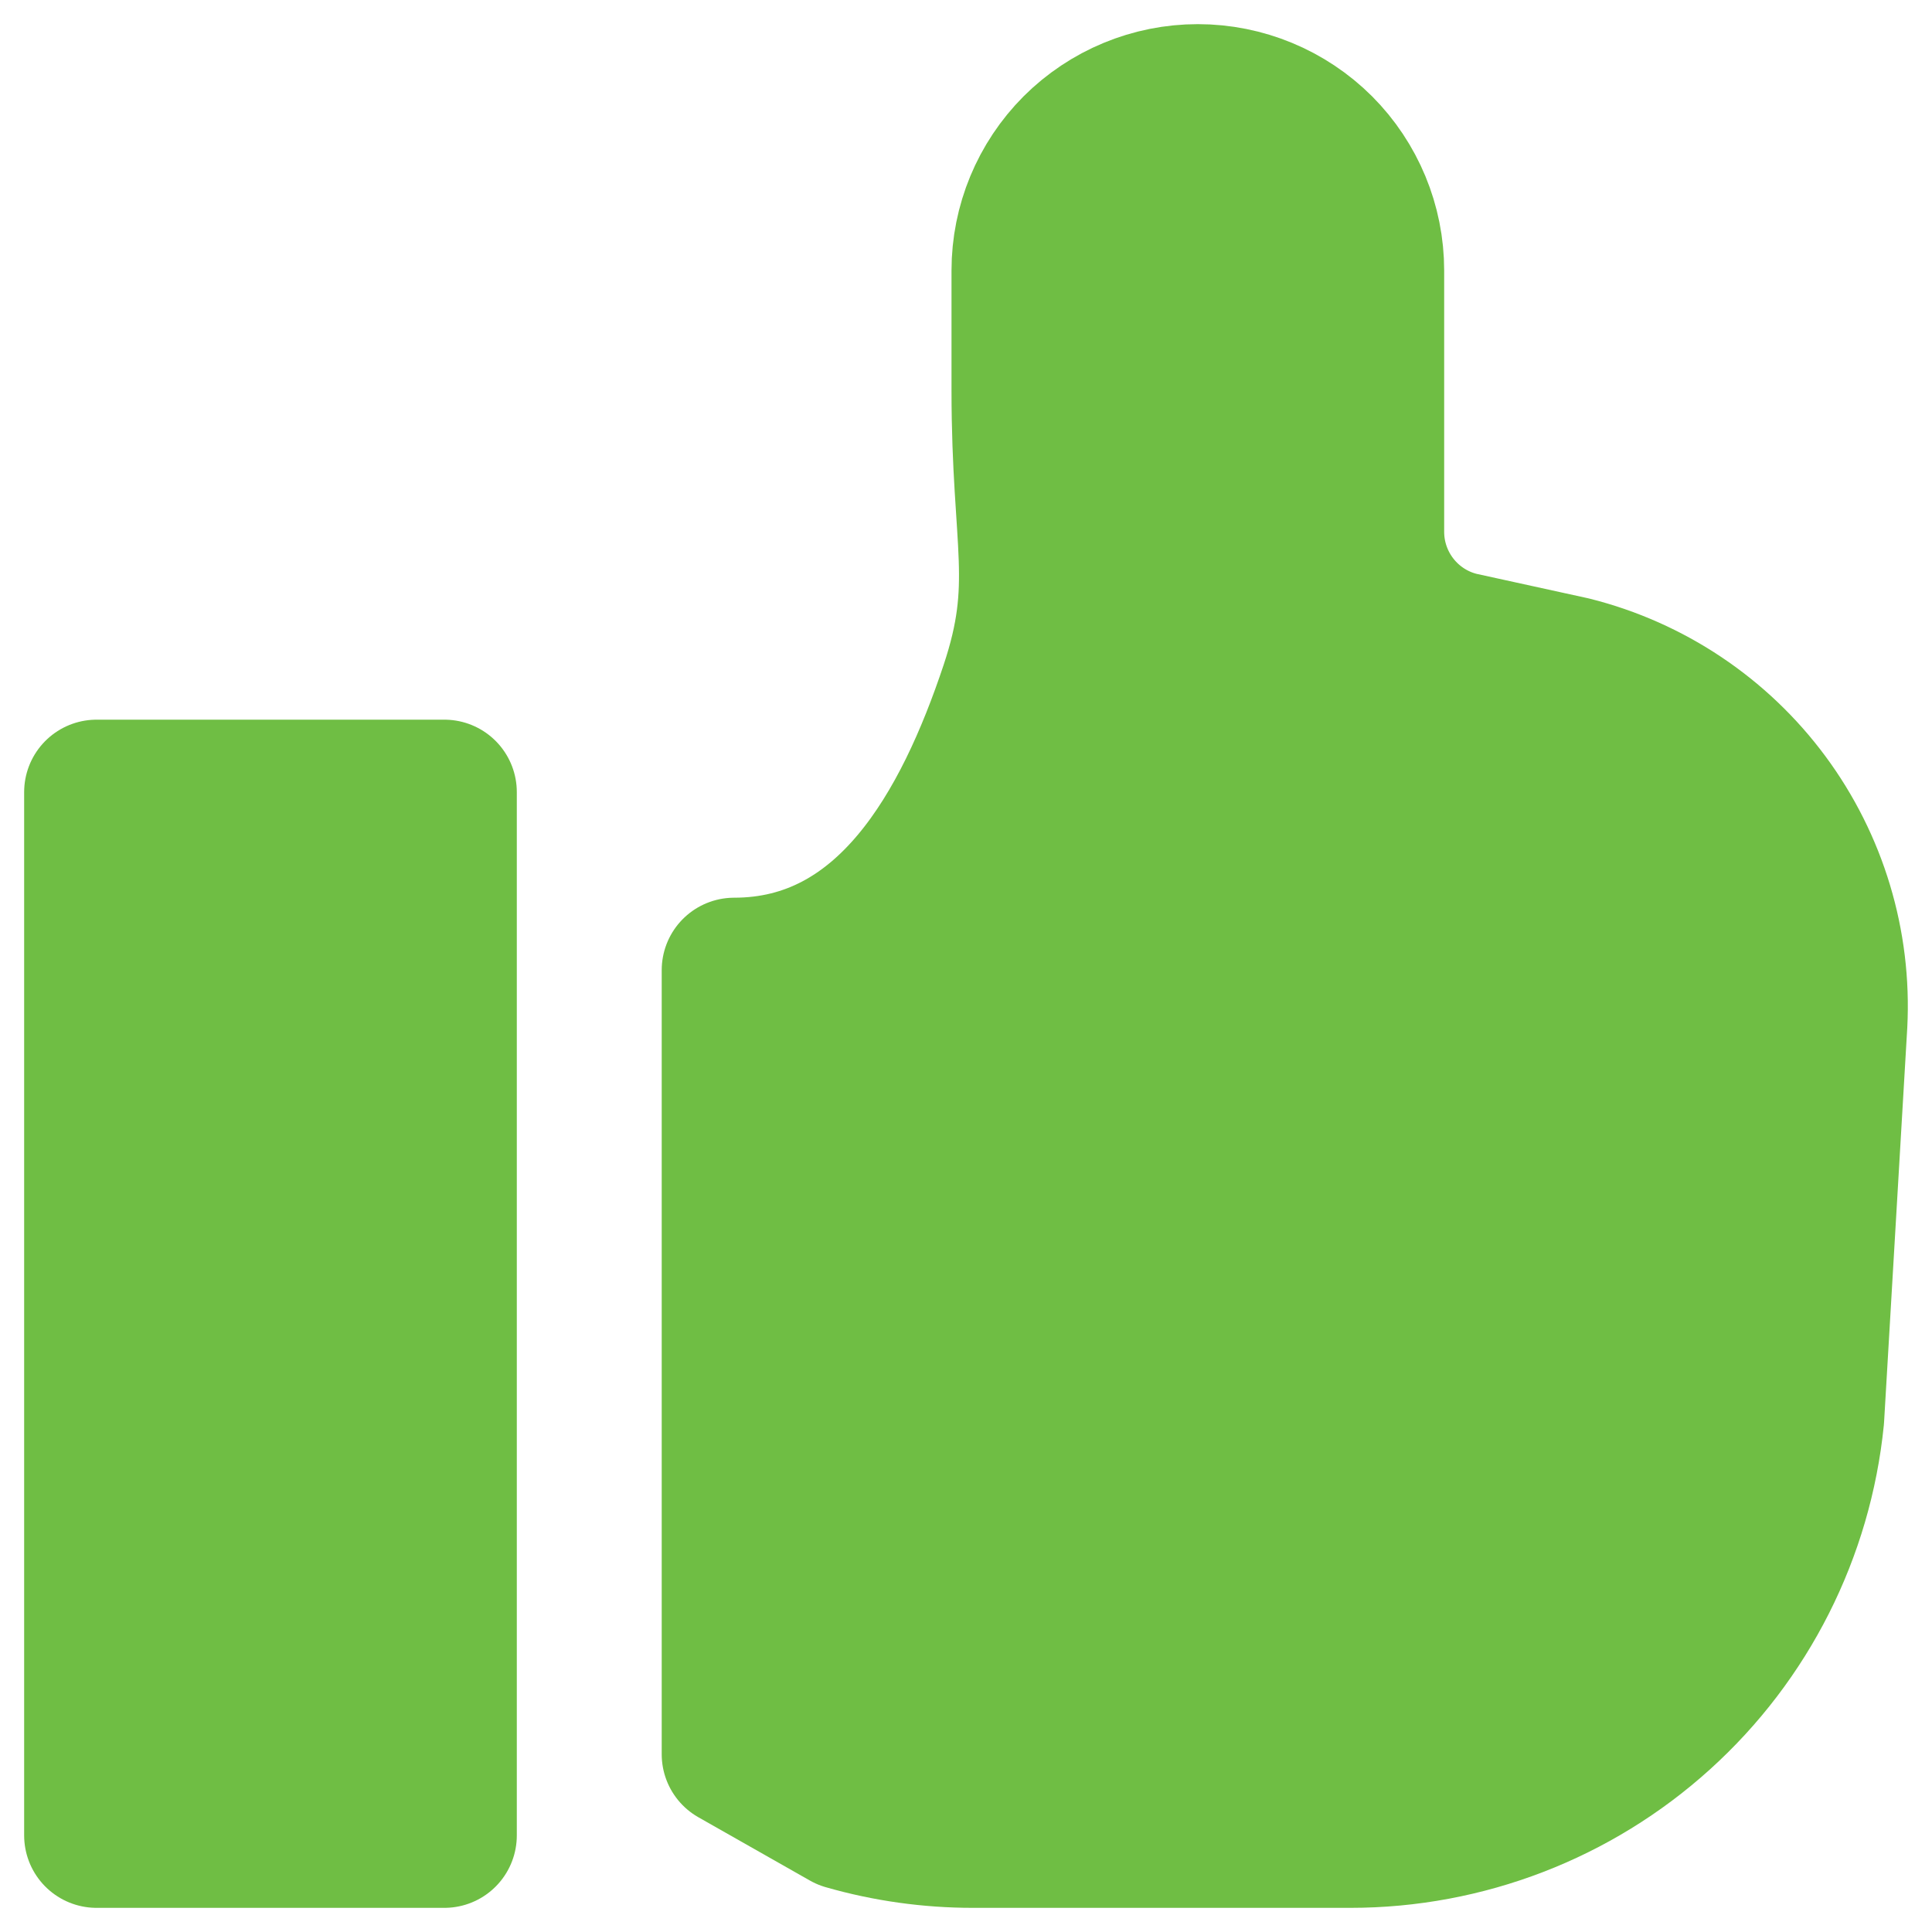
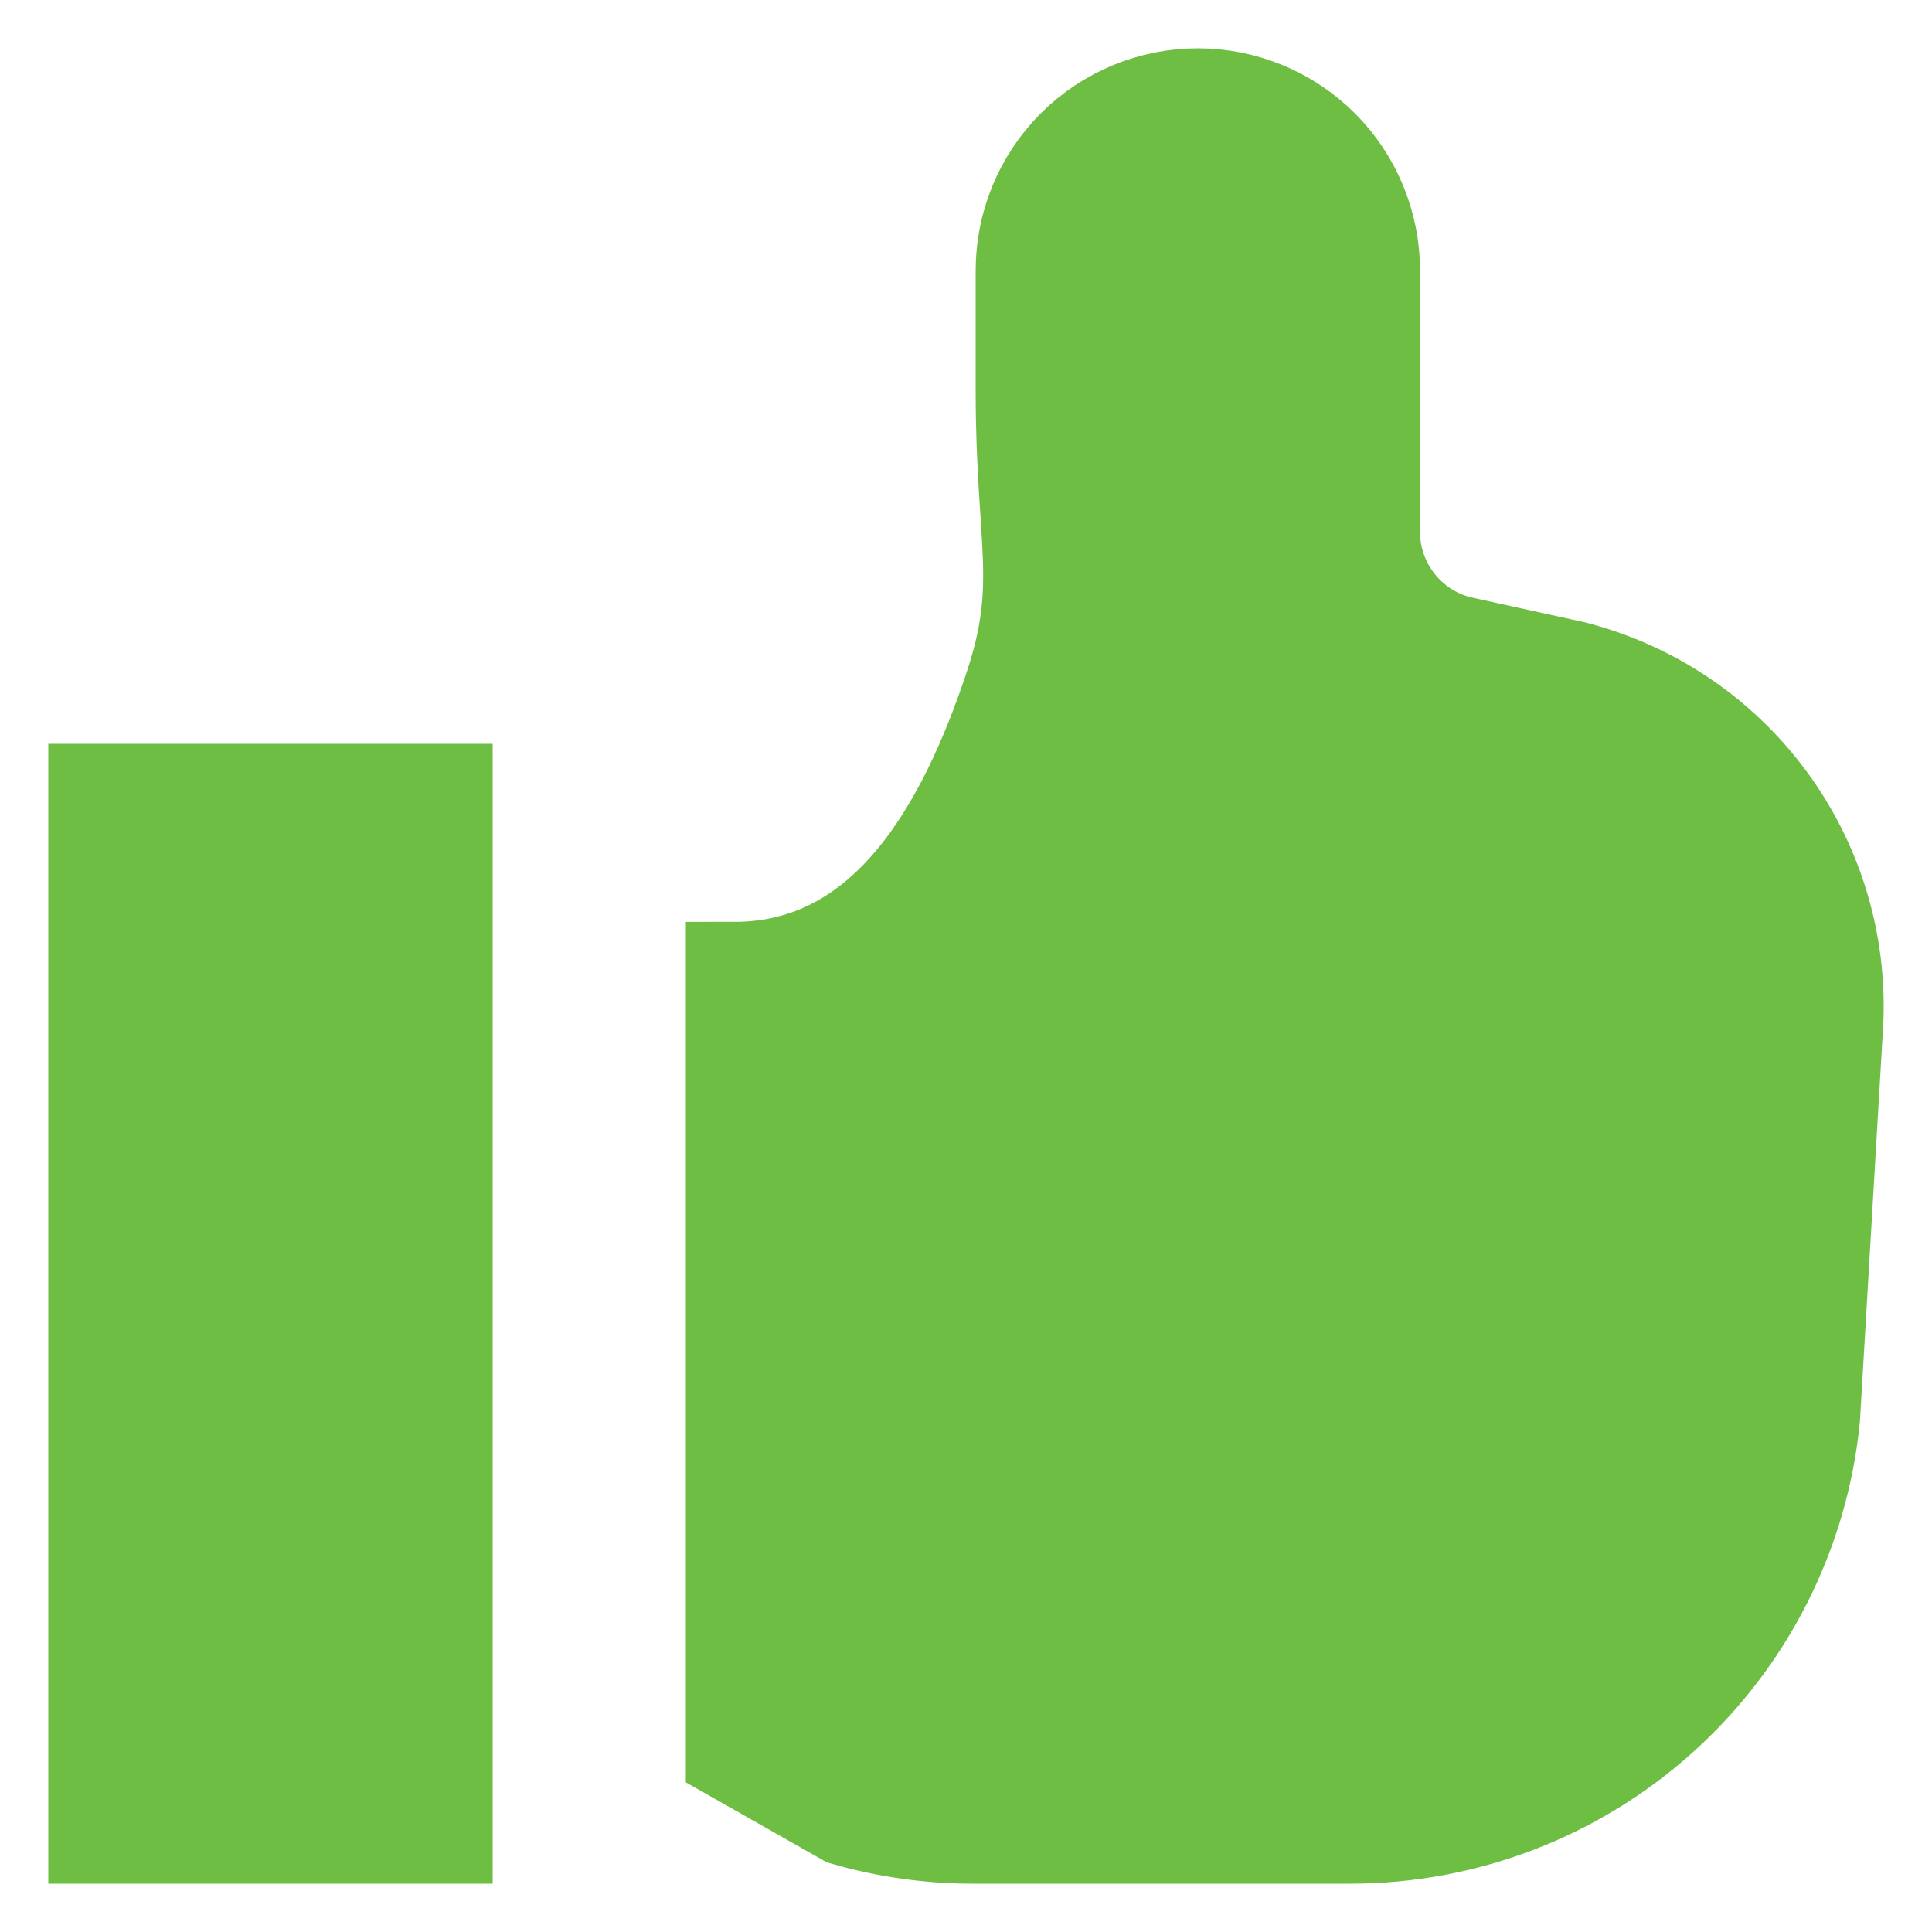
<svg xmlns="http://www.w3.org/2000/svg" width="20" height="20" viewBox="0 0 20 20" fill="none">
-   <path d="M7.6 17.801C7.6 16.24 7.6 16.72 7.6 18.16L8.754 18.815C9.182 18.938 9.626 19 10.071 19H13.979C15.169 19 16.317 18.558 17.199 17.76C18.082 16.962 18.636 15.864 18.755 14.68L18.995 10.6C19.038 9.767 18.79 8.945 18.294 8.275C17.798 7.605 17.084 7.128 16.275 6.925L15.111 6.67C14.851 6.606 14.62 6.456 14.455 6.245C14.29 6.034 14.2 5.774 14.2 5.506V2.8C14.2 2.323 14.01 1.865 13.673 1.527C13.335 1.19 12.877 1 12.4 1C11.923 1 11.465 1.19 11.127 1.527C10.79 1.865 10.6 2.323 10.6 2.8V4.043C10.6 5.635 10.838 6.045 10.48 7.12C10 8.56 9.191 10.043 7.6 10.043V17.801Z" fill="#6FBE44" stroke="#6FBE44" stroke-width="1.5" stroke-linecap="round" stroke-linejoin="round" />
-   <path d="M4.6 8.2H1V19H4.6V8.2Z" fill="#6FBE44" stroke="#6FBE44" stroke-width="1.5" stroke-linecap="round" stroke-linejoin="round" />
+   <path d="M7.6 17.801C7.6 16.24 7.6 16.72 7.6 18.16L8.754 18.815C9.182 18.938 9.626 19 10.071 19H13.979C15.169 19 16.317 18.558 17.199 17.76C18.082 16.962 18.636 15.864 18.755 14.68L18.995 10.6C19.038 9.767 18.79 8.945 18.294 8.275C17.798 7.605 17.084 7.128 16.275 6.925L15.111 6.67C14.851 6.606 14.62 6.456 14.455 6.245C14.29 6.034 14.2 5.774 14.2 5.506V2.8C14.2 2.323 14.01 1.865 13.673 1.527C13.335 1.19 12.877 1 12.4 1C11.923 1 11.465 1.19 11.127 1.527C10.79 1.865 10.6 2.323 10.6 2.8V4.043C10.6 5.635 10.838 6.045 10.48 7.12C10 8.56 9.191 10.043 7.6 10.043V17.801Z" fill="#6FBE44" stroke="#6FBE44" strokeWidth="1.5" strokeLinecap="round" strokeLinejoin="round" />
+   <path d="M4.6 8.2H1V19H4.6V8.2Z" fill="#6FBE44" stroke="#6FBE44" strokeWidth="1.5" strokeLinecap="round" strokeLinejoin="round" />
</svg>
